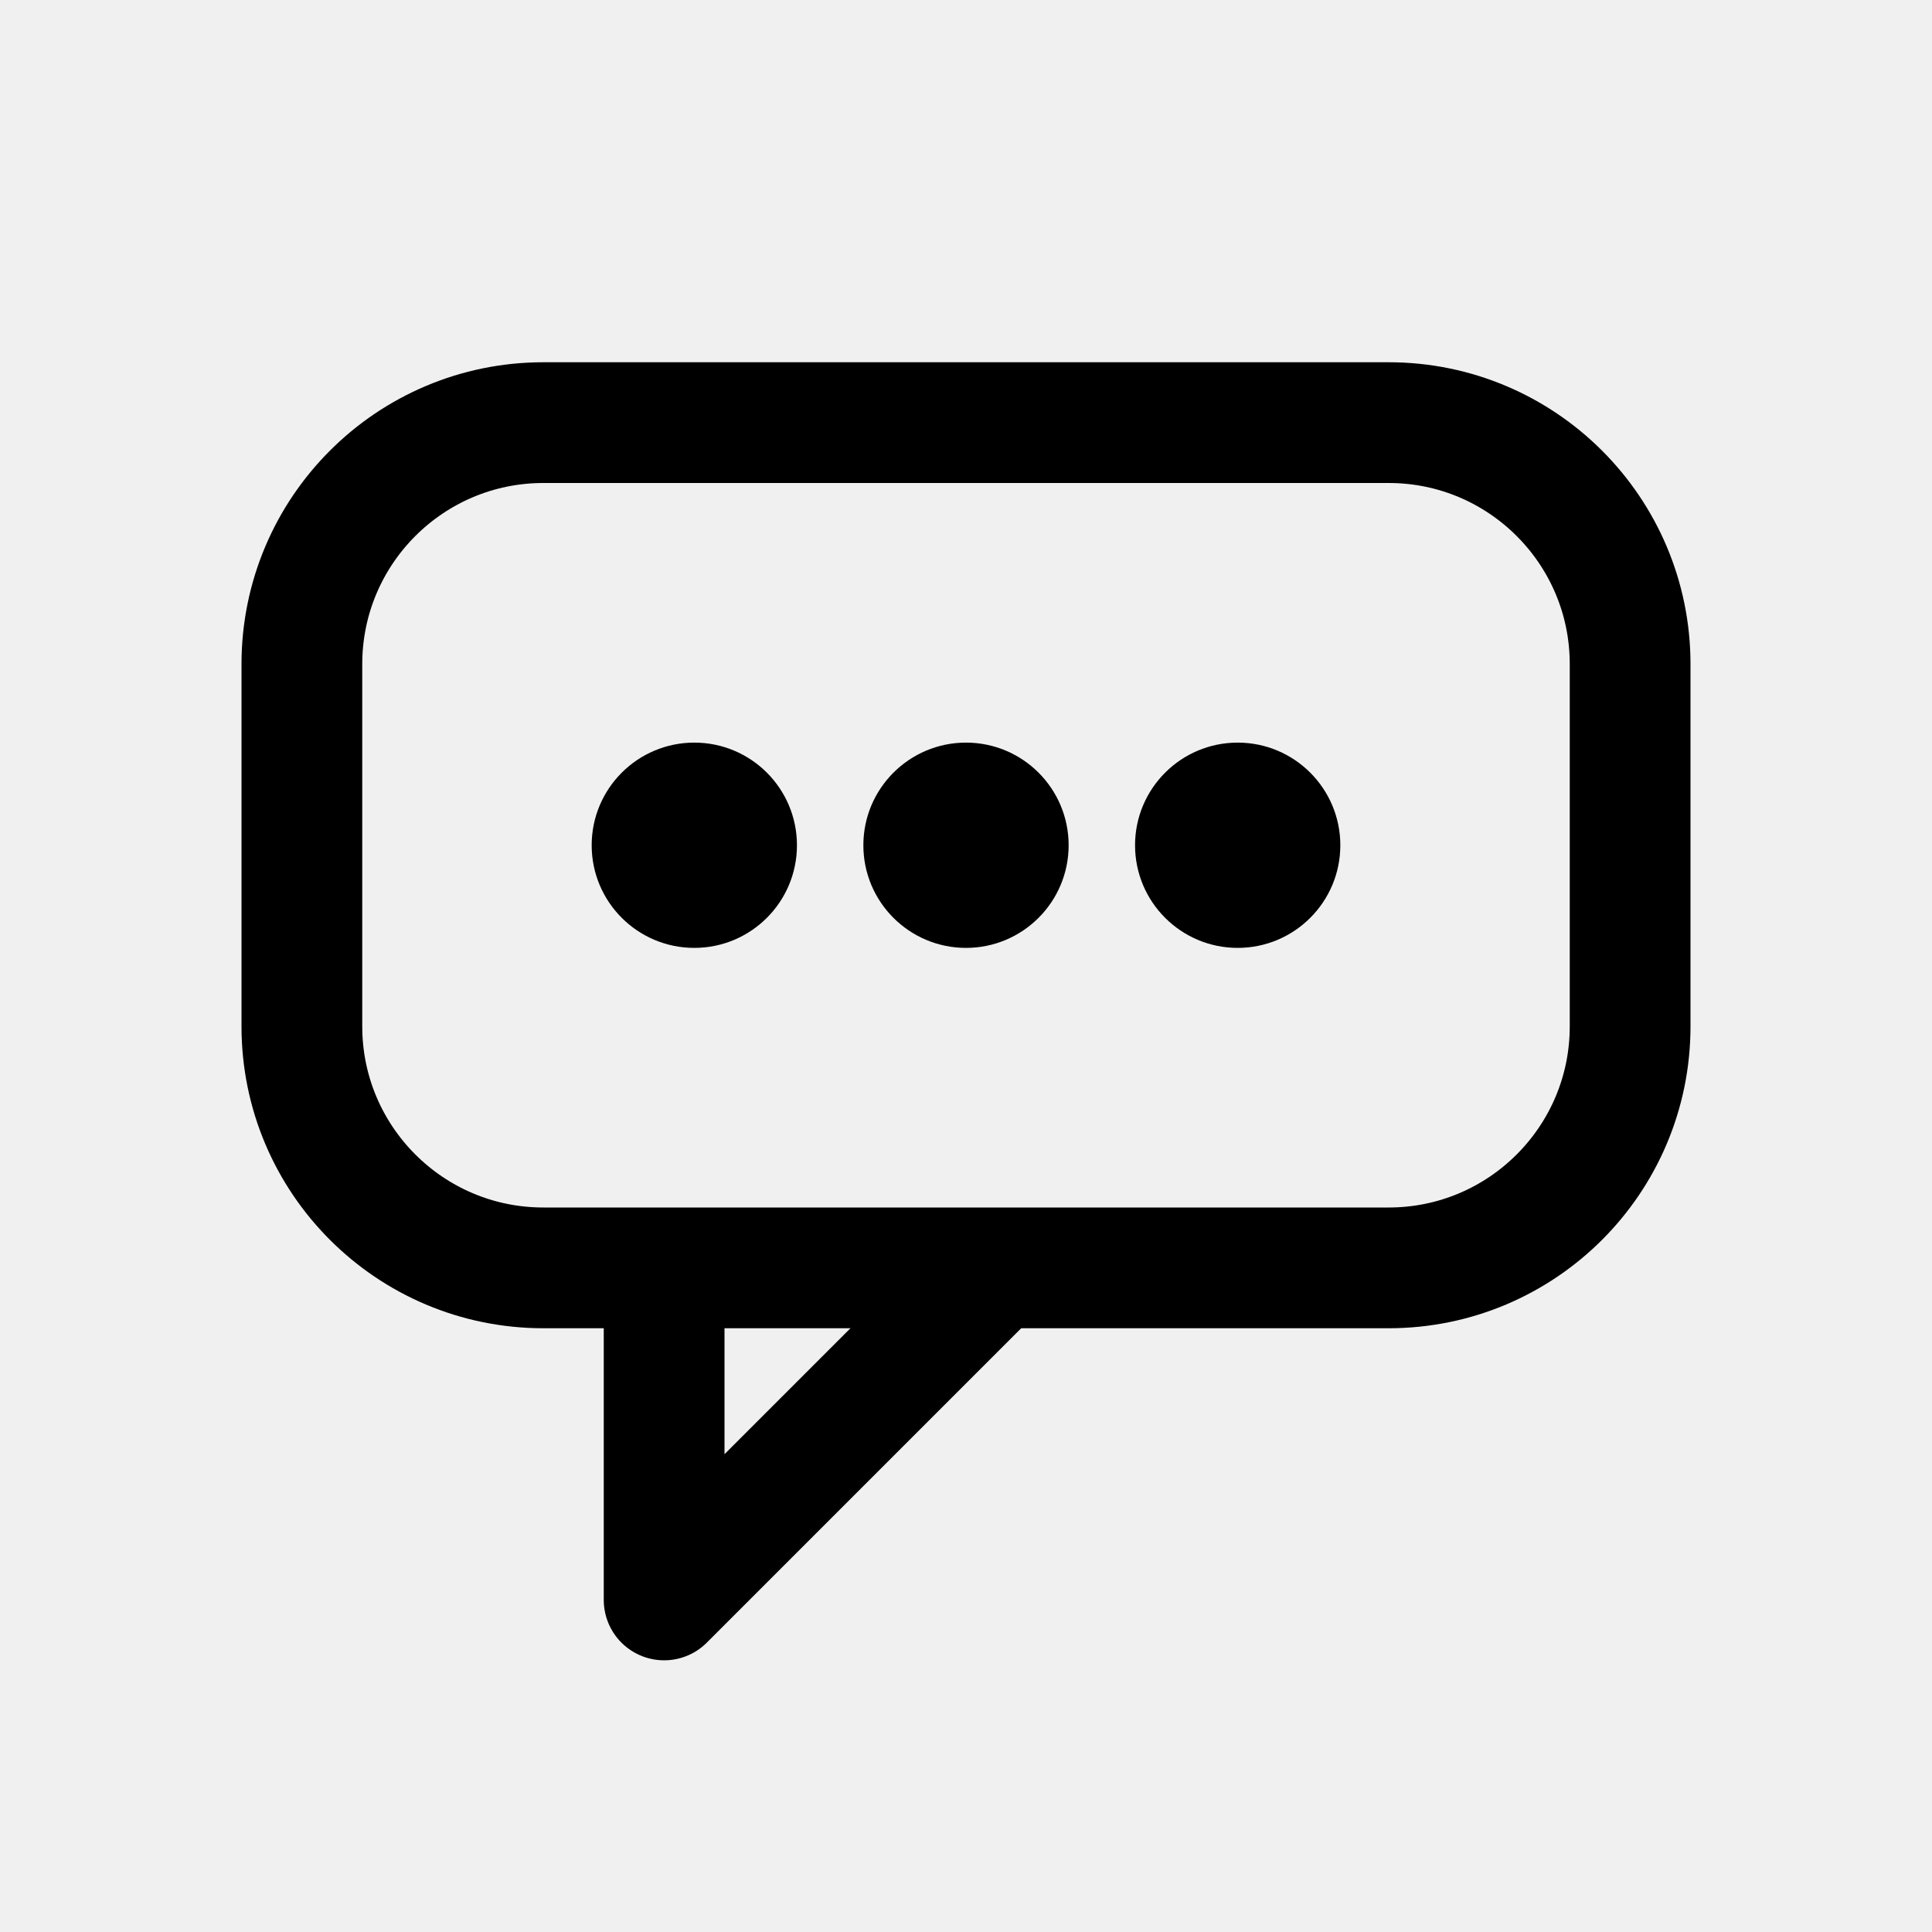
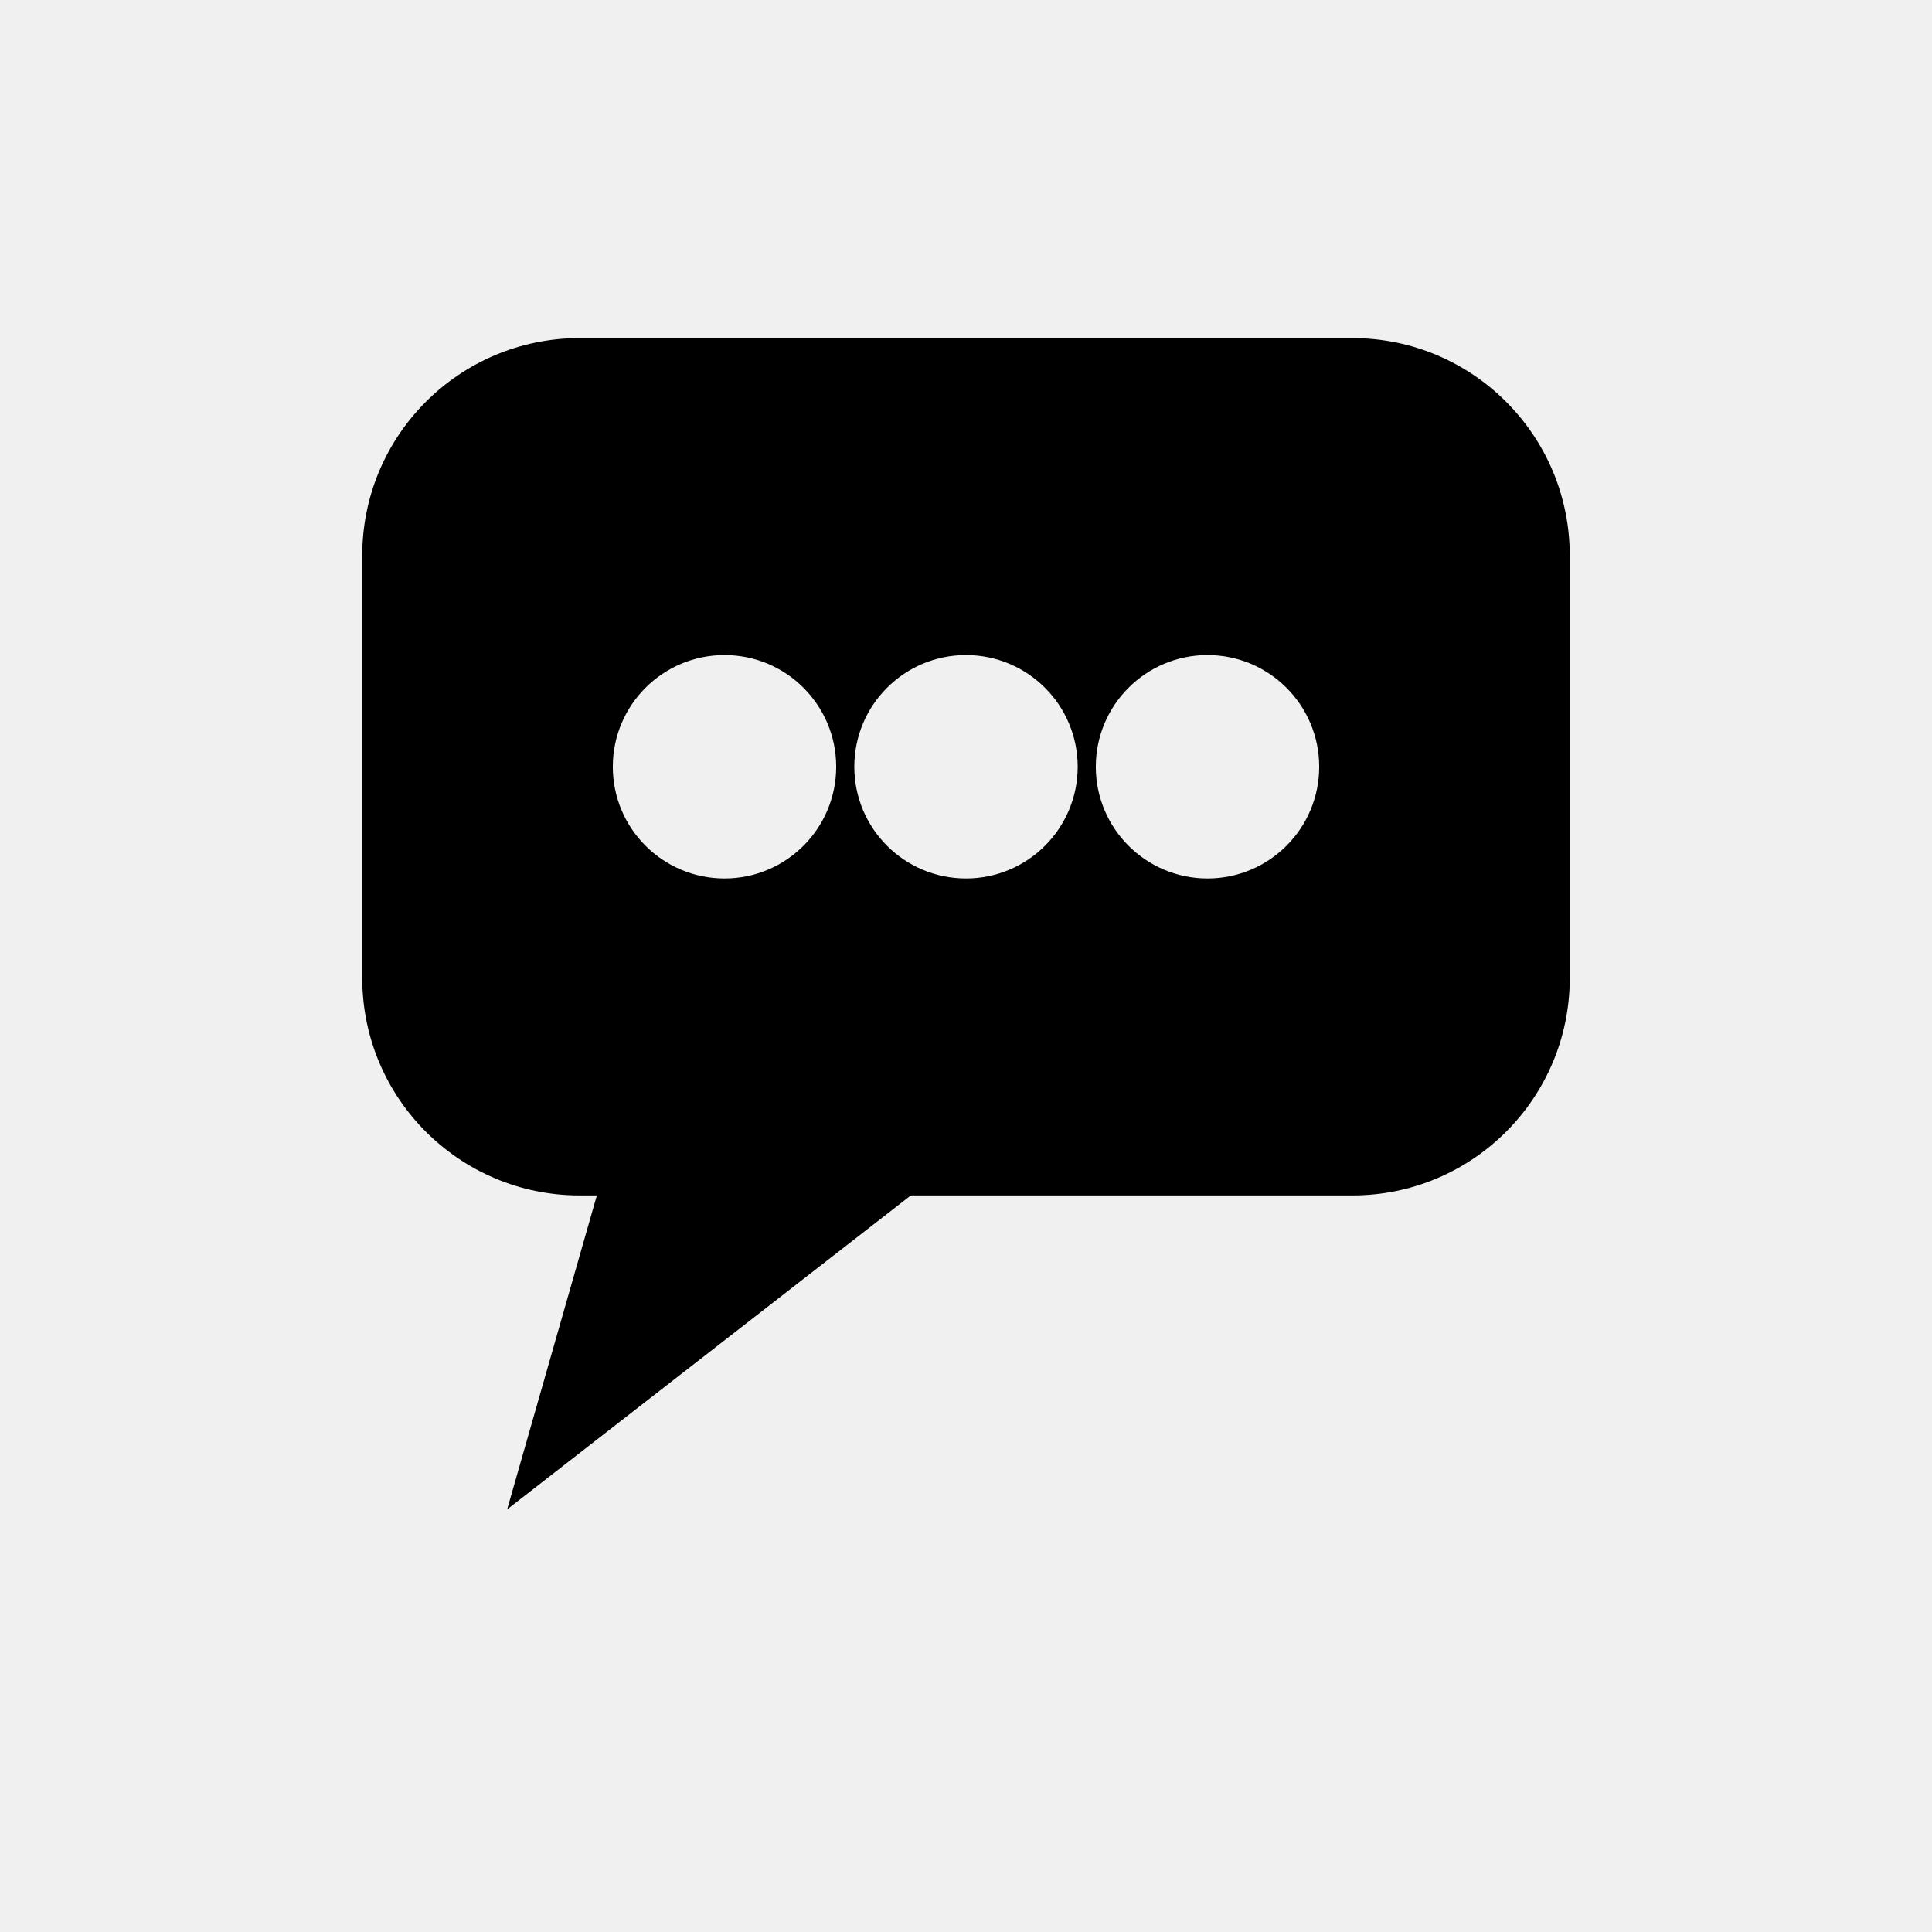
- <svg xmlns="http://www.w3.org/2000/svg" viewBox="0 0 32 32" width="32" height="32" role="img" aria-label="ccb">
-   <rect x="5" y="7" width="22" height="14" rx="4" fill="none" stroke="currentColor" stroke-width="2" />
-   <path d="M11 21 V26.5 L16.5 21" fill="none" stroke="currentColor" stroke-width="2" stroke-linejoin="round" />
-   <circle cx="11.5" cy="14" r="1.7" fill="currentColor" />
-   <circle cx="16" cy="14" r="1.7" fill="currentColor" />
-   <circle cx="20.5" cy="14" r="1.7" fill="currentColor" />
+ <svg xmlns="http://www.w3.org/2000/svg" viewBox="0 0 32 32" width="32" height="32" role="img" aria-label="Claude Chat Bridge">
+   <mask id="ccb-cut">
+     <rect width="32" height="32" fill="black" />
+     <rect x="6" y="5.6" width="20" height="14.2" rx="3.6" fill="white" />
+     <path d="M10.4 18 L8.4 25 L15.6 19.4 Z" fill="white" />
+     <circle cx="12" cy="12.7" r="1.85" fill="black" />
+     <circle cx="16" cy="12.7" r="1.85" fill="black" />
+     <circle cx="20" cy="12.7" r="1.85" fill="black" />
+   </mask>
+   <rect width="32" height="32" fill="currentColor" mask="url(#ccb-cut)" />
</svg>
